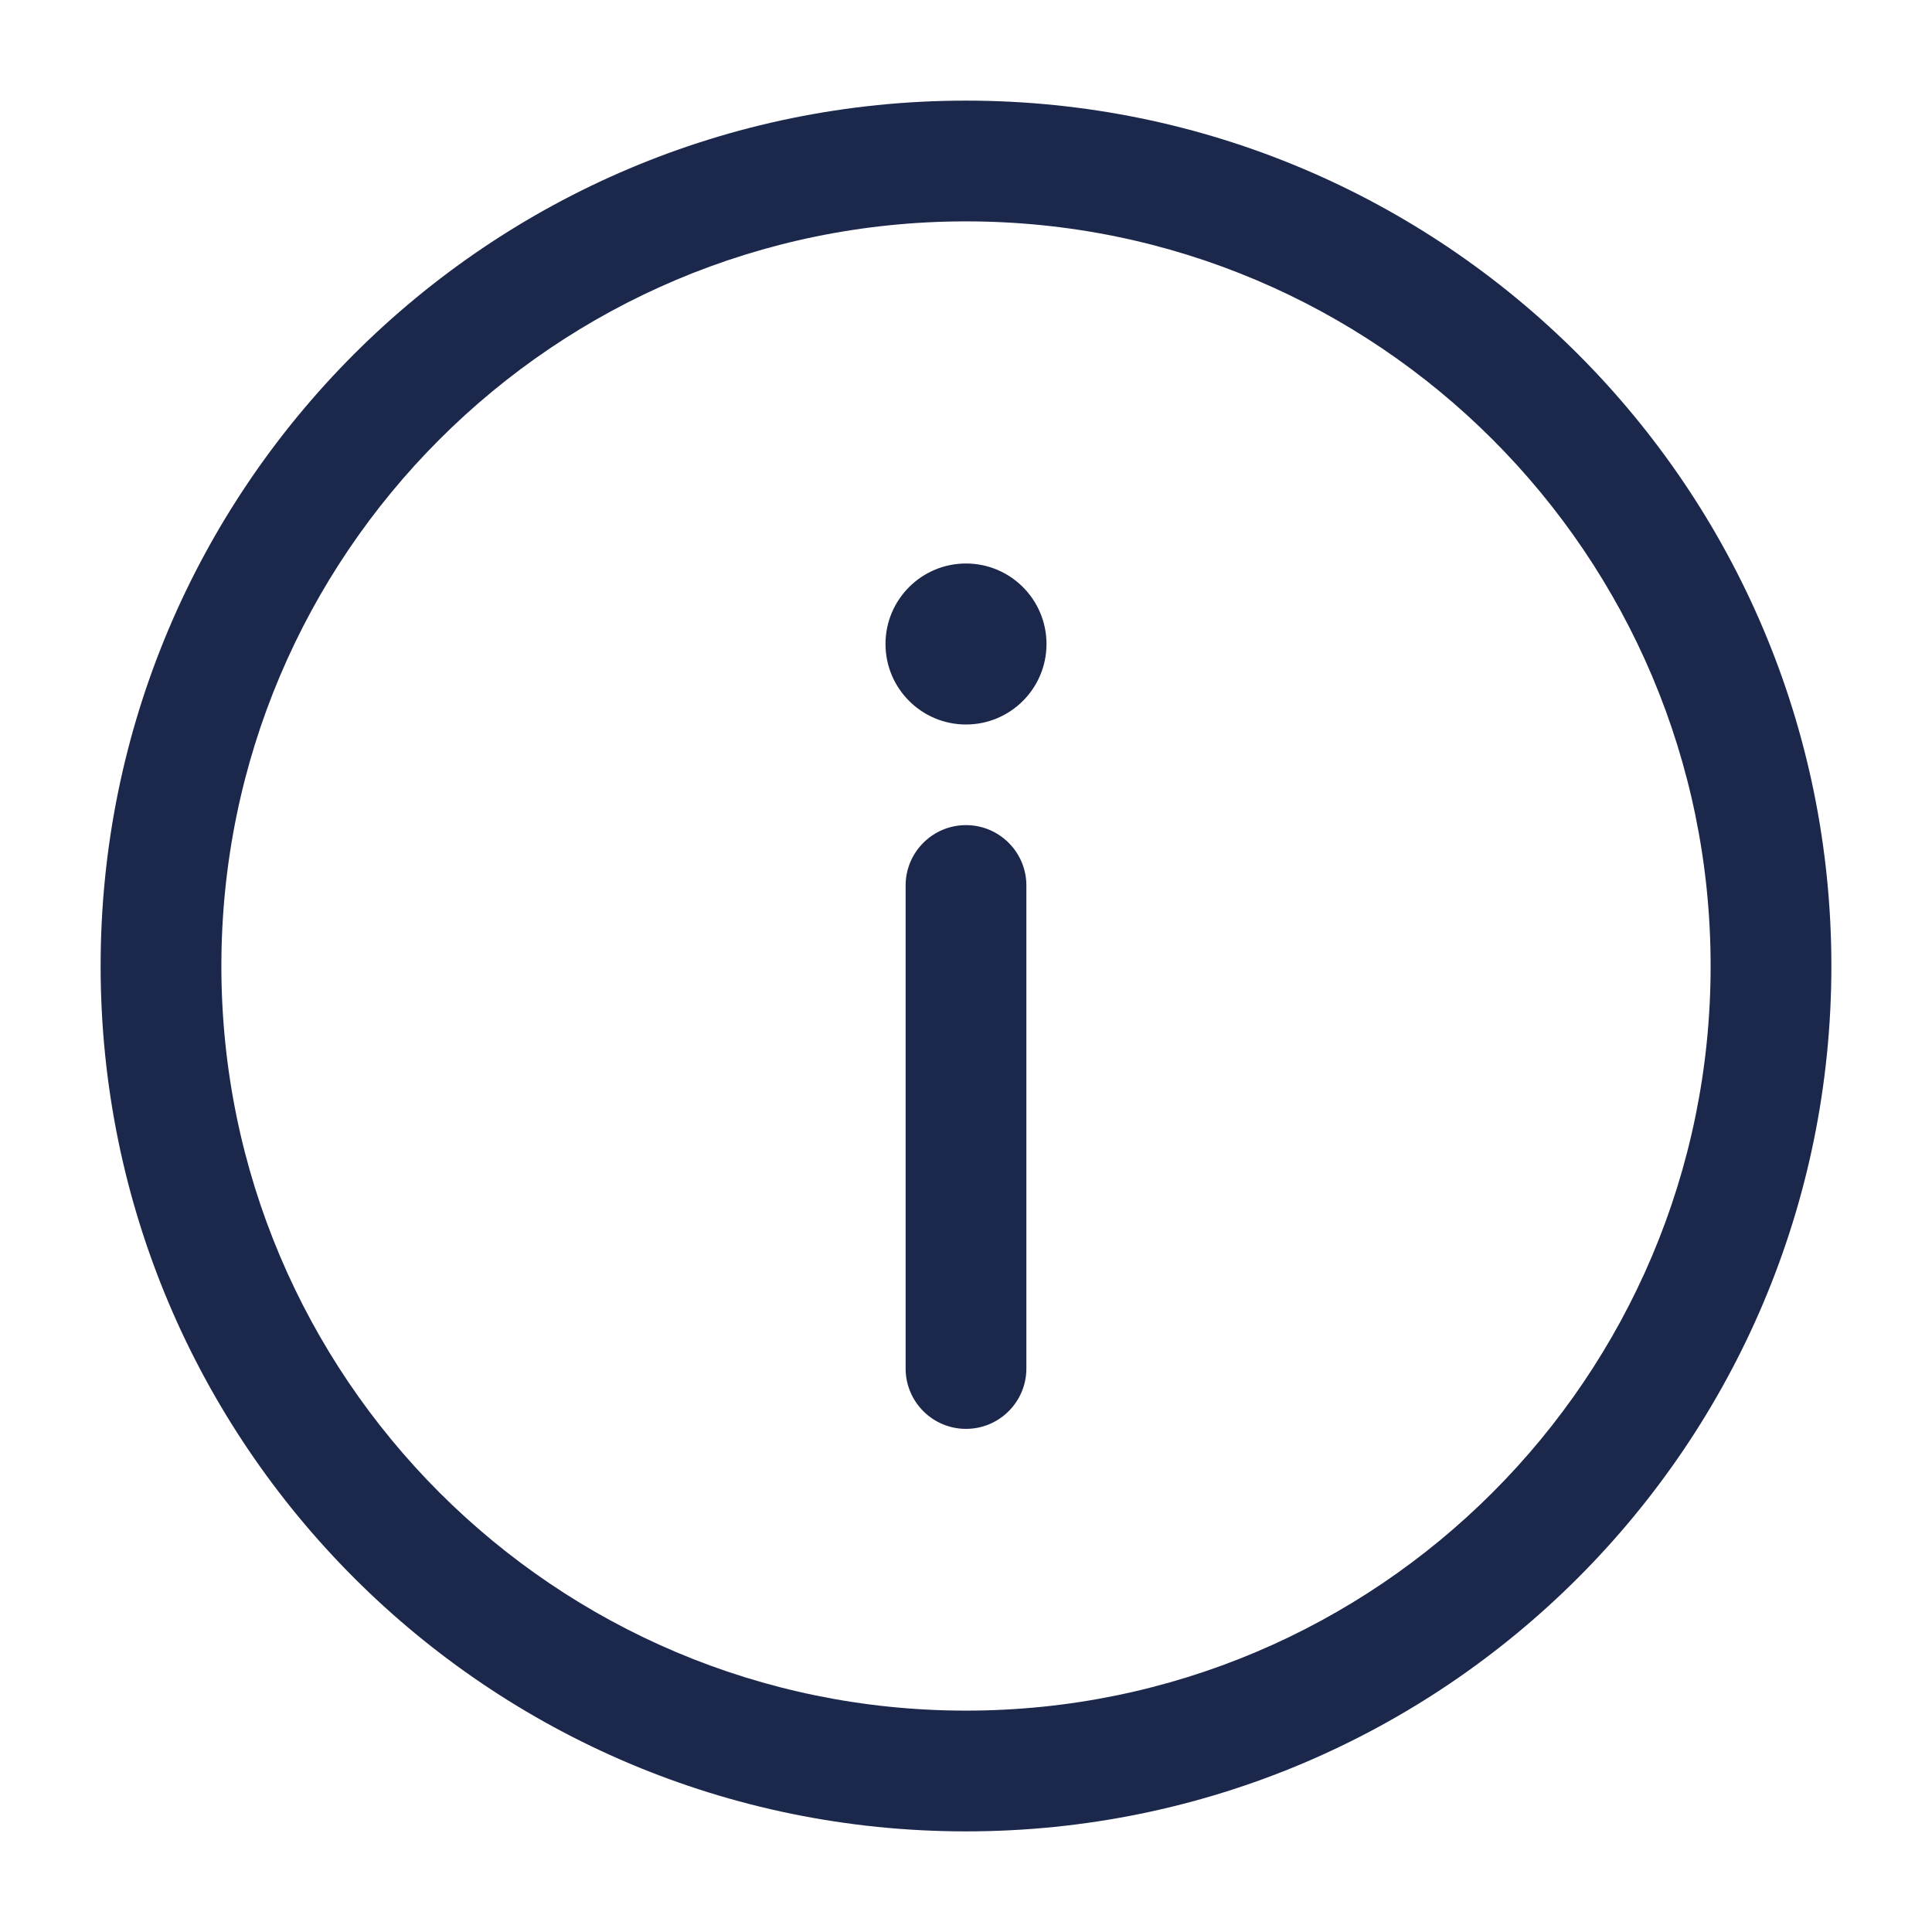
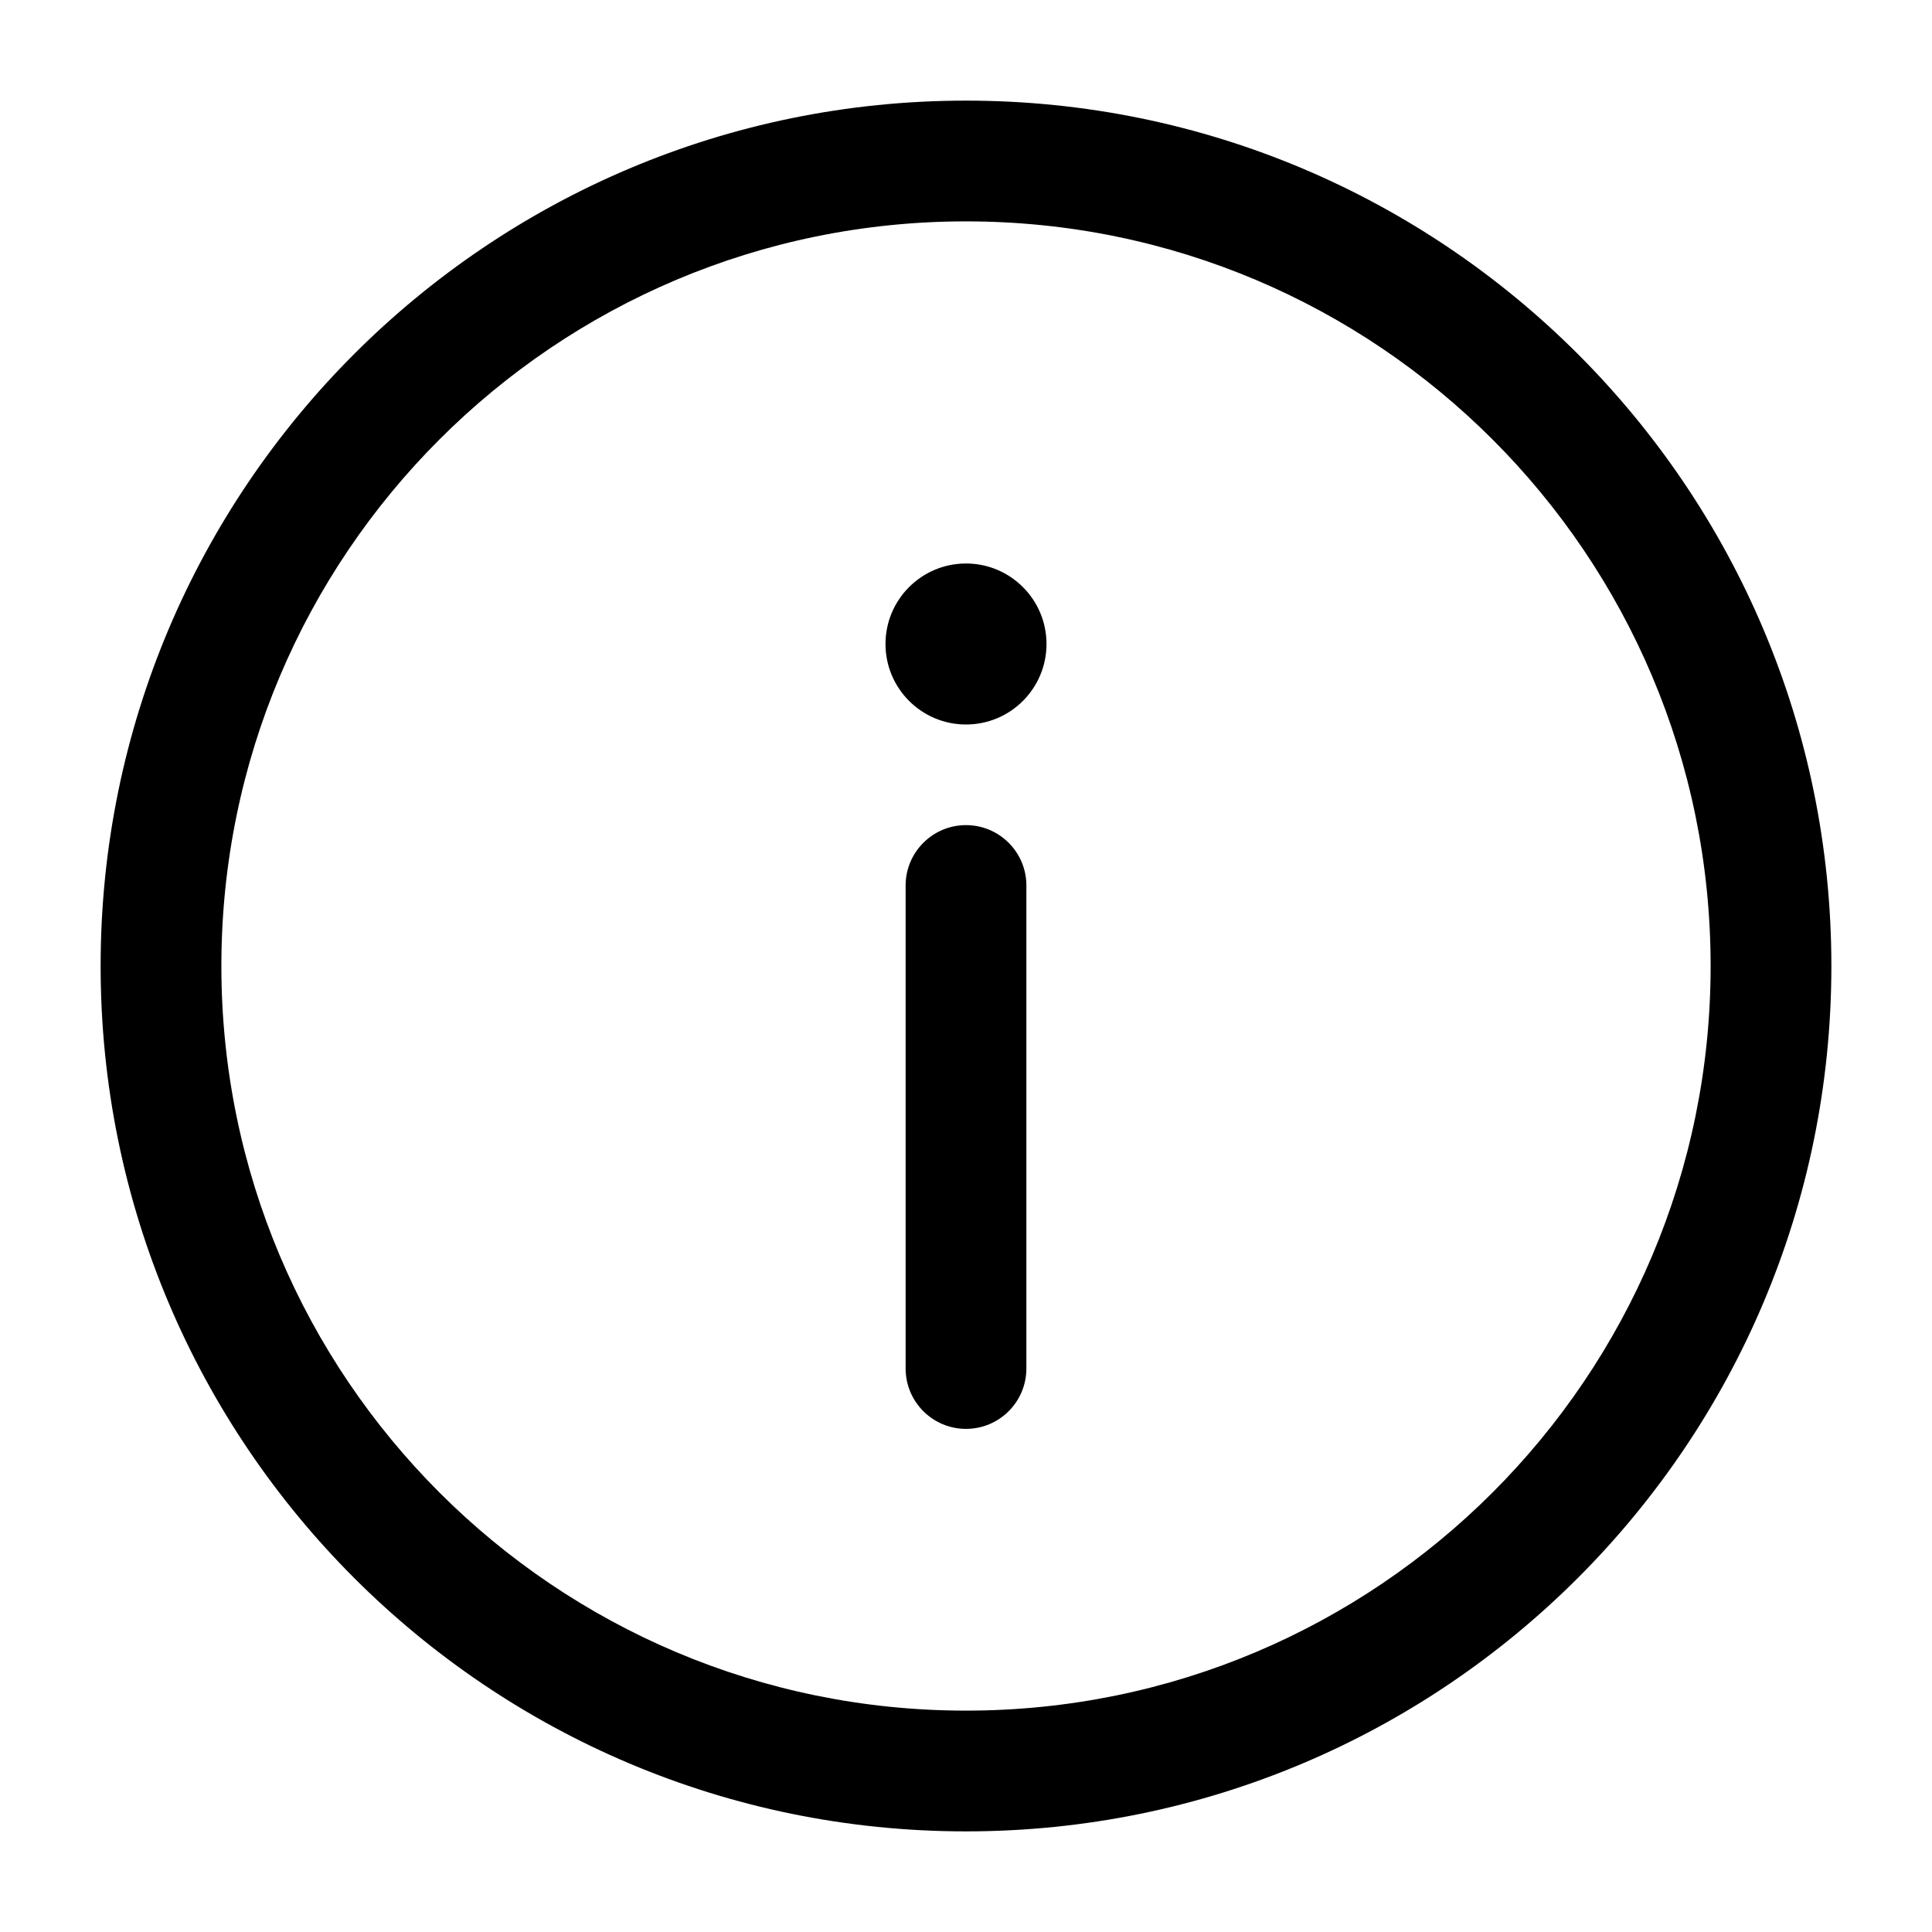
<svg xmlns="http://www.w3.org/2000/svg" width="800px" height="800px" viewBox="0 0 24 24" fill="none">
-   <path d="M12 17.75C12.414 17.75 12.75 17.414 12.75 17V11C12.75 10.586 12.414 10.25 12 10.25C11.586 10.25 11.25 10.586 11.25 11V17C11.25 17.414 11.586 17.75 12 17.75Z" fill="#1C274C" />
-   <path d="M12 7C12.552 7 13 7.448 13 8C13 8.552 12.552 9 12 9C11.448 9 11 8.552 11 8C11 7.448 11.448 7 12 7Z" fill="#1C274C" />
-   <path fill-rule="evenodd" clip-rule="evenodd" d="M1.25 12C1.25 6.063 6.063 1.25 12 1.25C17.937 1.25 22.75 6.063 22.75 12C22.75 17.937 17.937 22.75 12 22.75C6.063 22.75 1.25 17.937 1.25 12ZM12 2.75C6.891 2.75 2.75 6.891 2.75 12C2.75 17.109 6.891 21.25 12 21.25C17.109 21.25 21.25 17.109 21.25 12C21.25 6.891 17.109 2.75 12 2.75Z" fill="#1C274C" />
+   <path d="M12 17.75C12.414 17.75 12.75 17.414 12.75 17V11C12.75 10.586 12.414 10.25 12 10.25C11.586 10.25 11.25 10.586 11.25 11V17C11.25 17.414 11.586 17.75 12 17.75Z" fill="currentColor" />
+   <path d="M12 7C12.552 7 13 7.448 13 8C13 8.552 12.552 9 12 9C11.448 9 11 8.552 11 8C11 7.448 11.448 7 12 7Z" fill="currentColor" />
+   <path fill-rule="evenodd" clip-rule="evenodd" d="M1.25 12C1.25 6.063 6.063 1.25 12 1.25C17.937 1.25 22.75 6.063 22.75 12C22.75 17.937 17.937 22.75 12 22.75C6.063 22.75 1.25 17.937 1.25 12ZM12 2.75C6.891 2.75 2.75 6.891 2.75 12C2.75 17.109 6.891 21.25 12 21.25C17.109 21.25 21.25 17.109 21.25 12C21.25 6.891 17.109 2.75 12 2.75Z" fill="currentColor" />
</svg>
